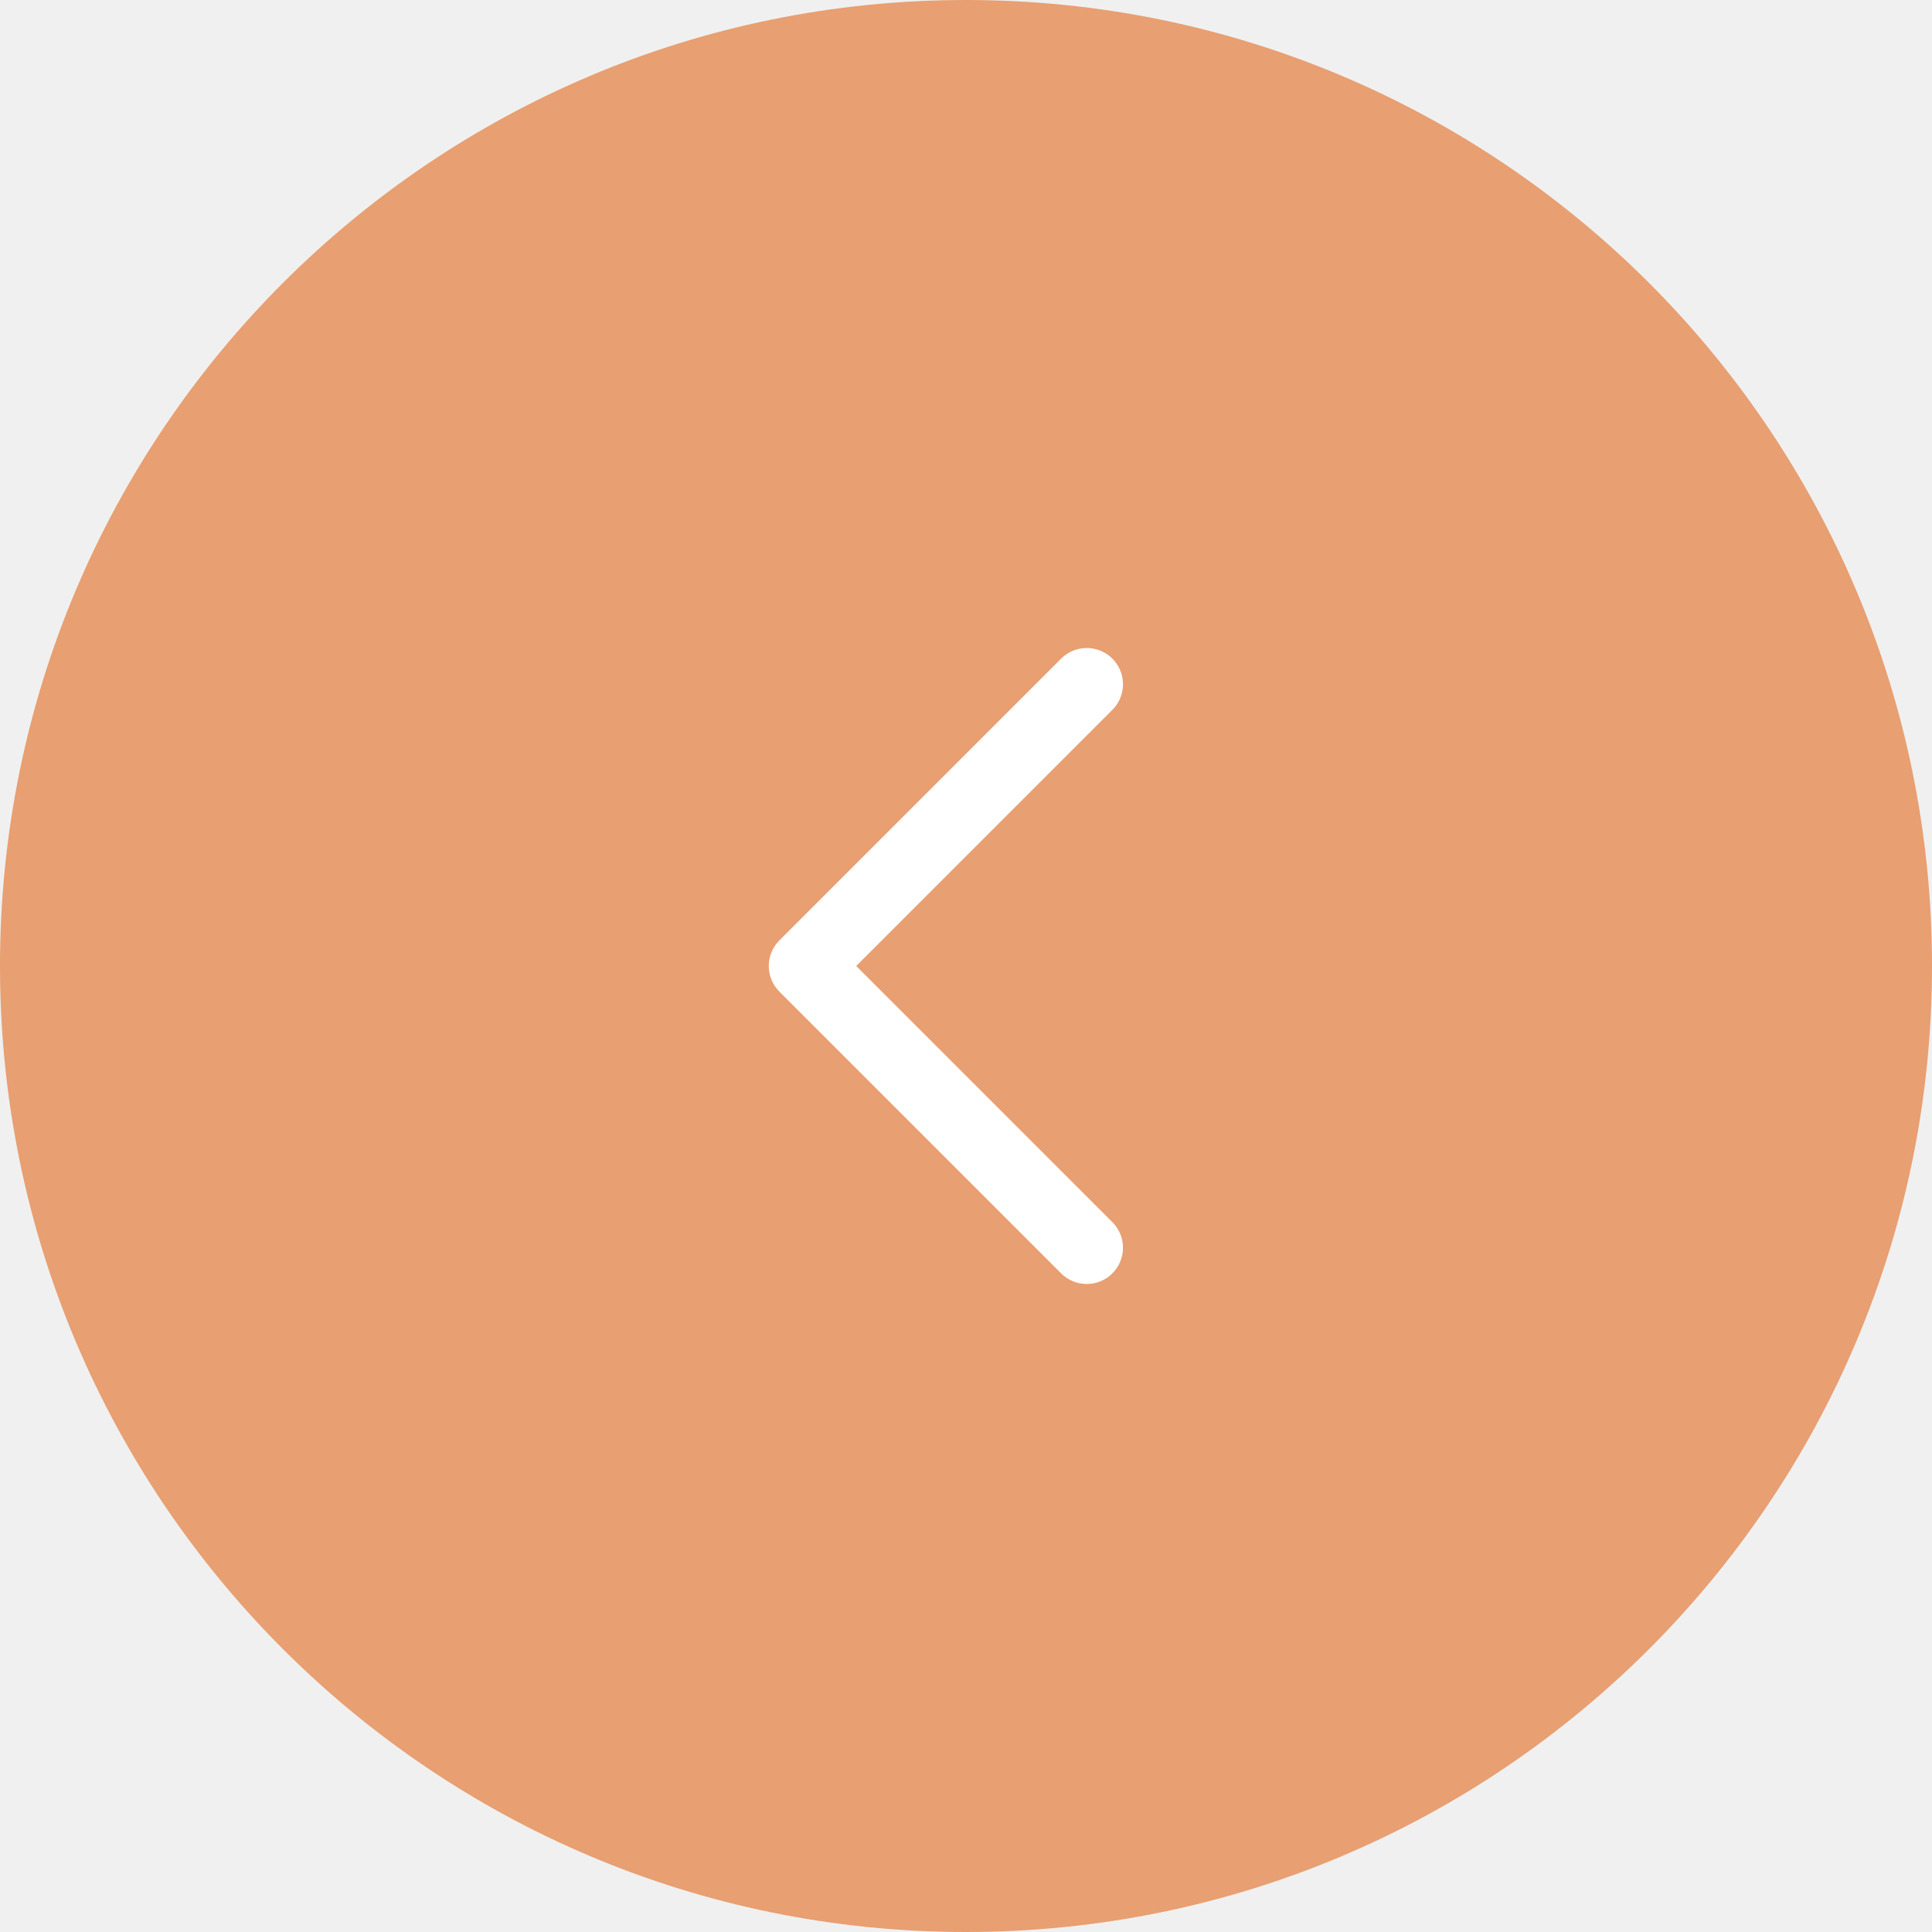
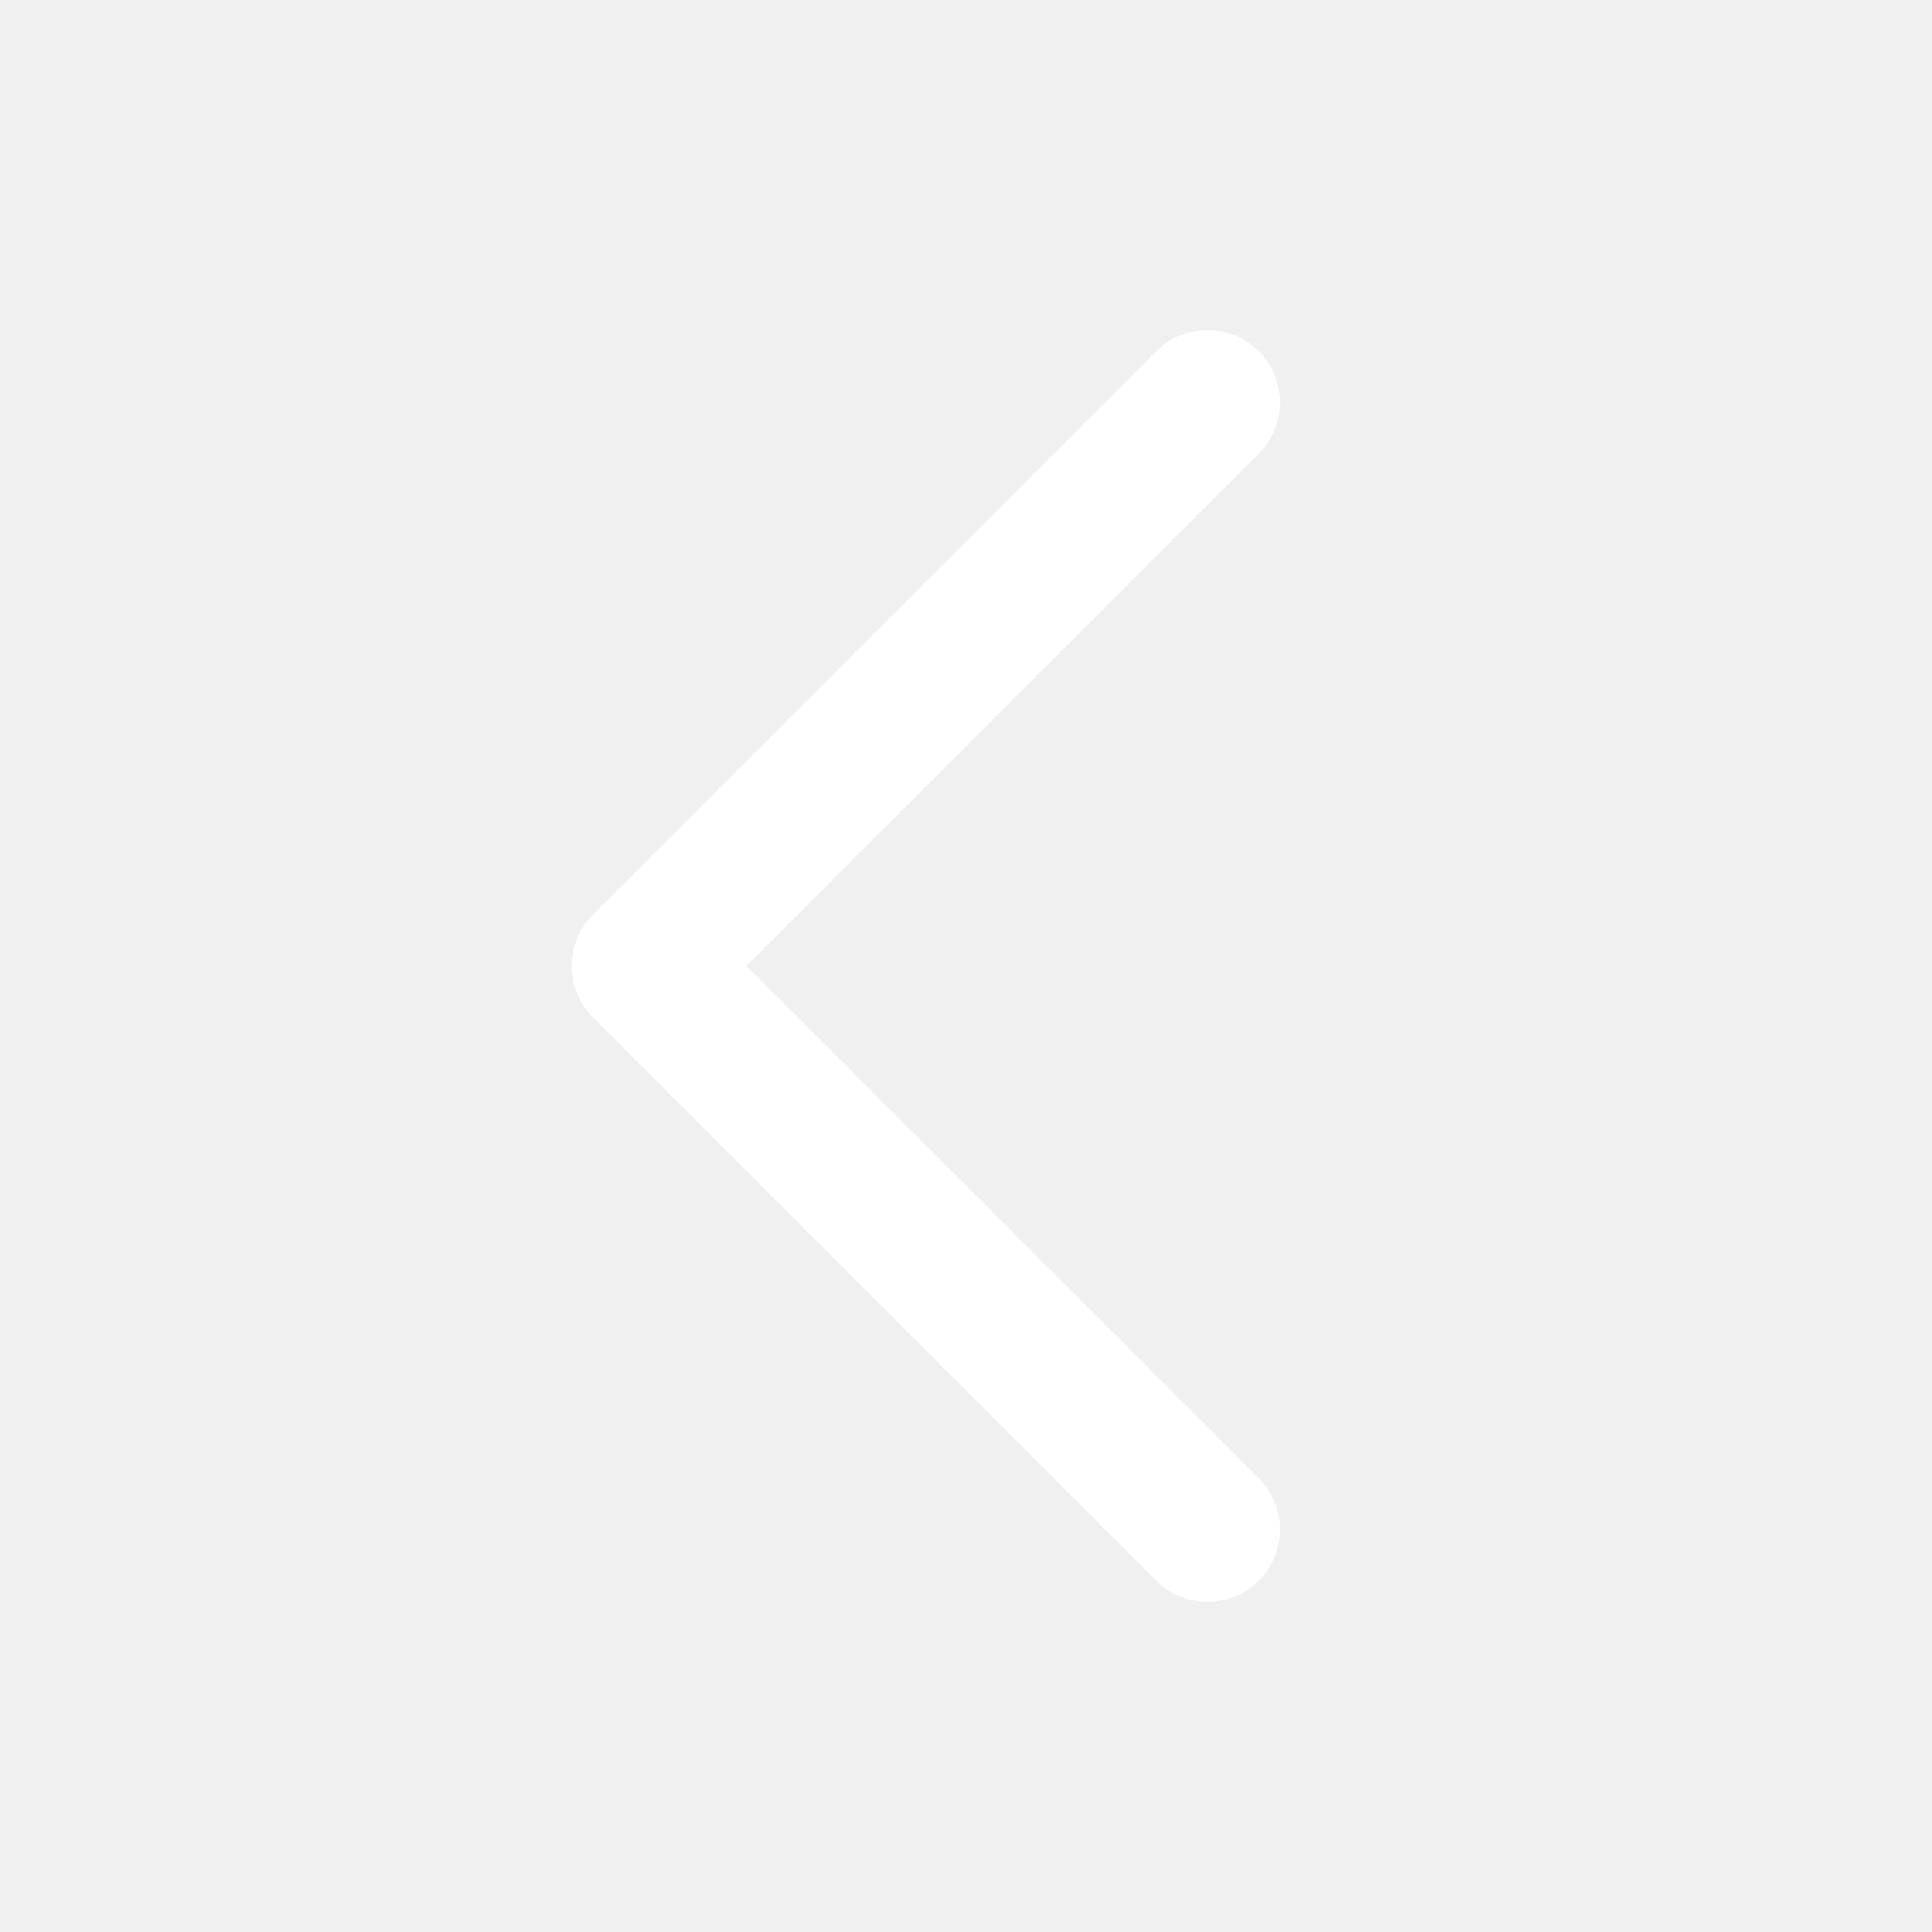
- <svg xmlns="http://www.w3.org/2000/svg" width="48" height="48" viewBox="0 0 48 48" fill="none">
-   <circle cx="24" cy="24" r="24" fill="#E89F71" />
-   <path d="M27 31L20 24L27 17" stroke="white" stroke-width="1.8" stroke-linecap="round" stroke-linejoin="round" />
+ <svg xmlns="http://www.w3.org/2000/svg" width="24" height="24" viewBox="0 0 24 24" fill="none">
+   <path d="M15 19L8 12L15 5" stroke="white" stroke-width="1.8" stroke-linecap="round" stroke-linejoin="round" />
</svg>
